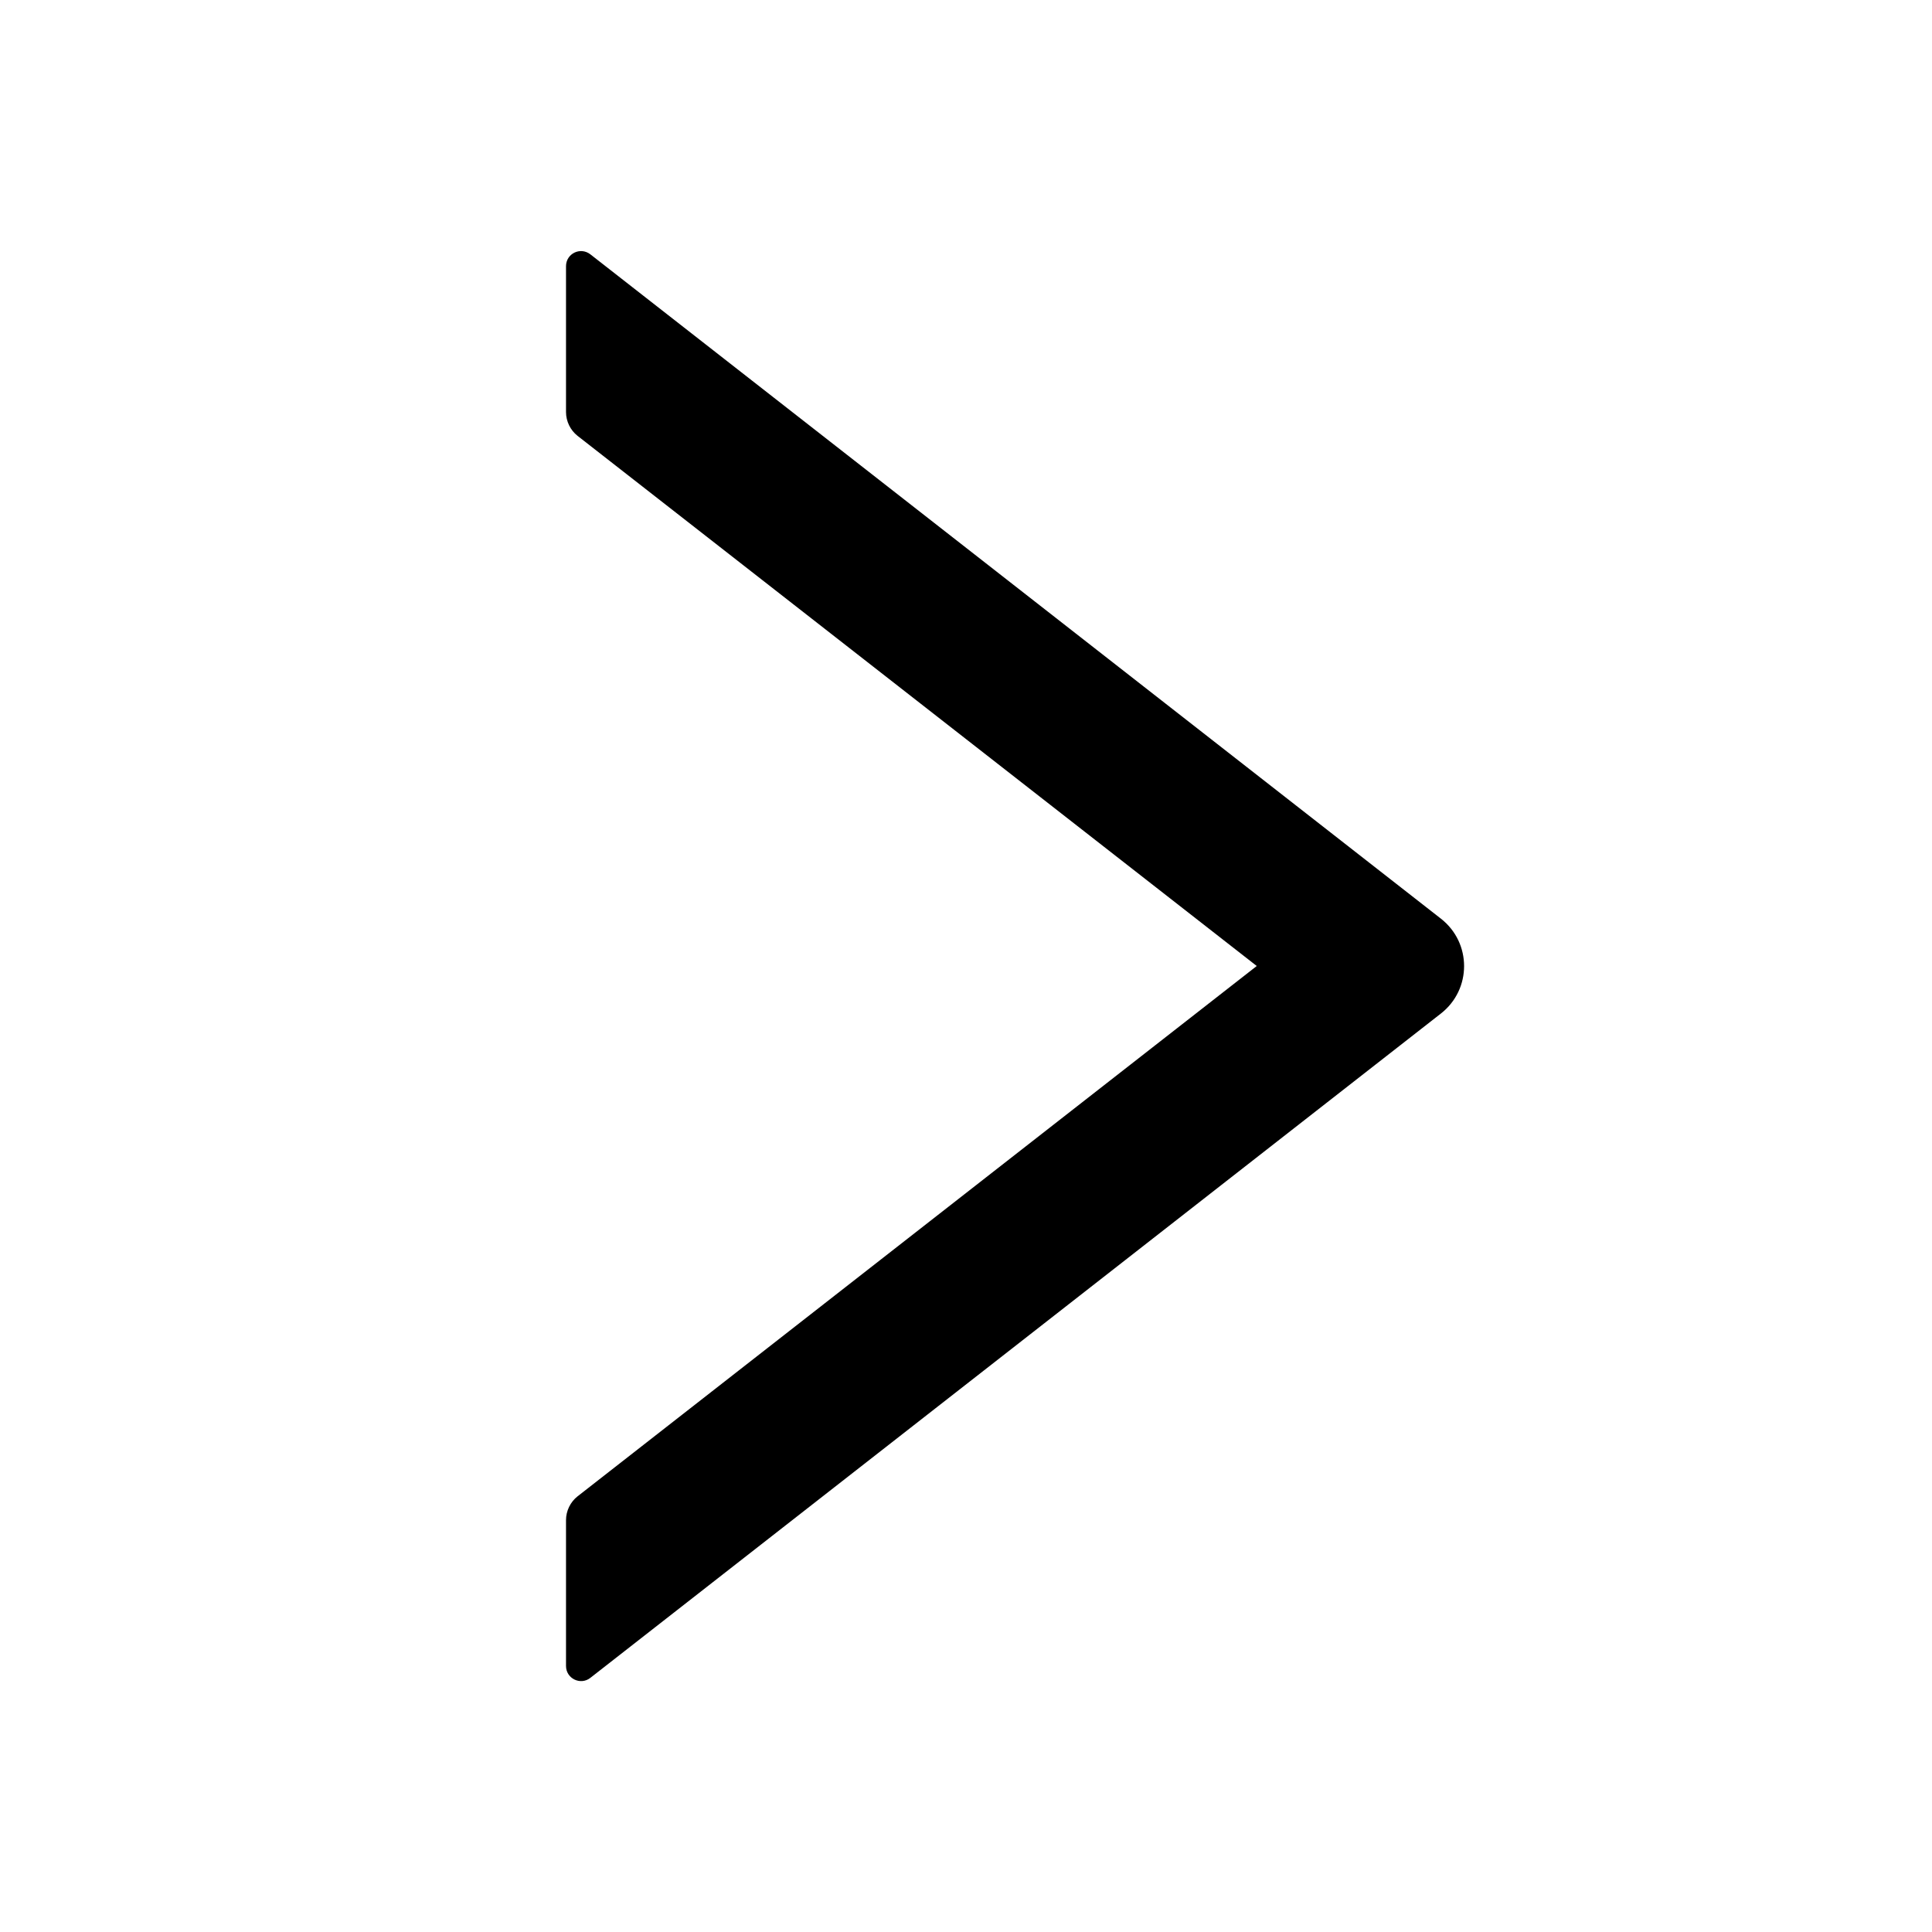
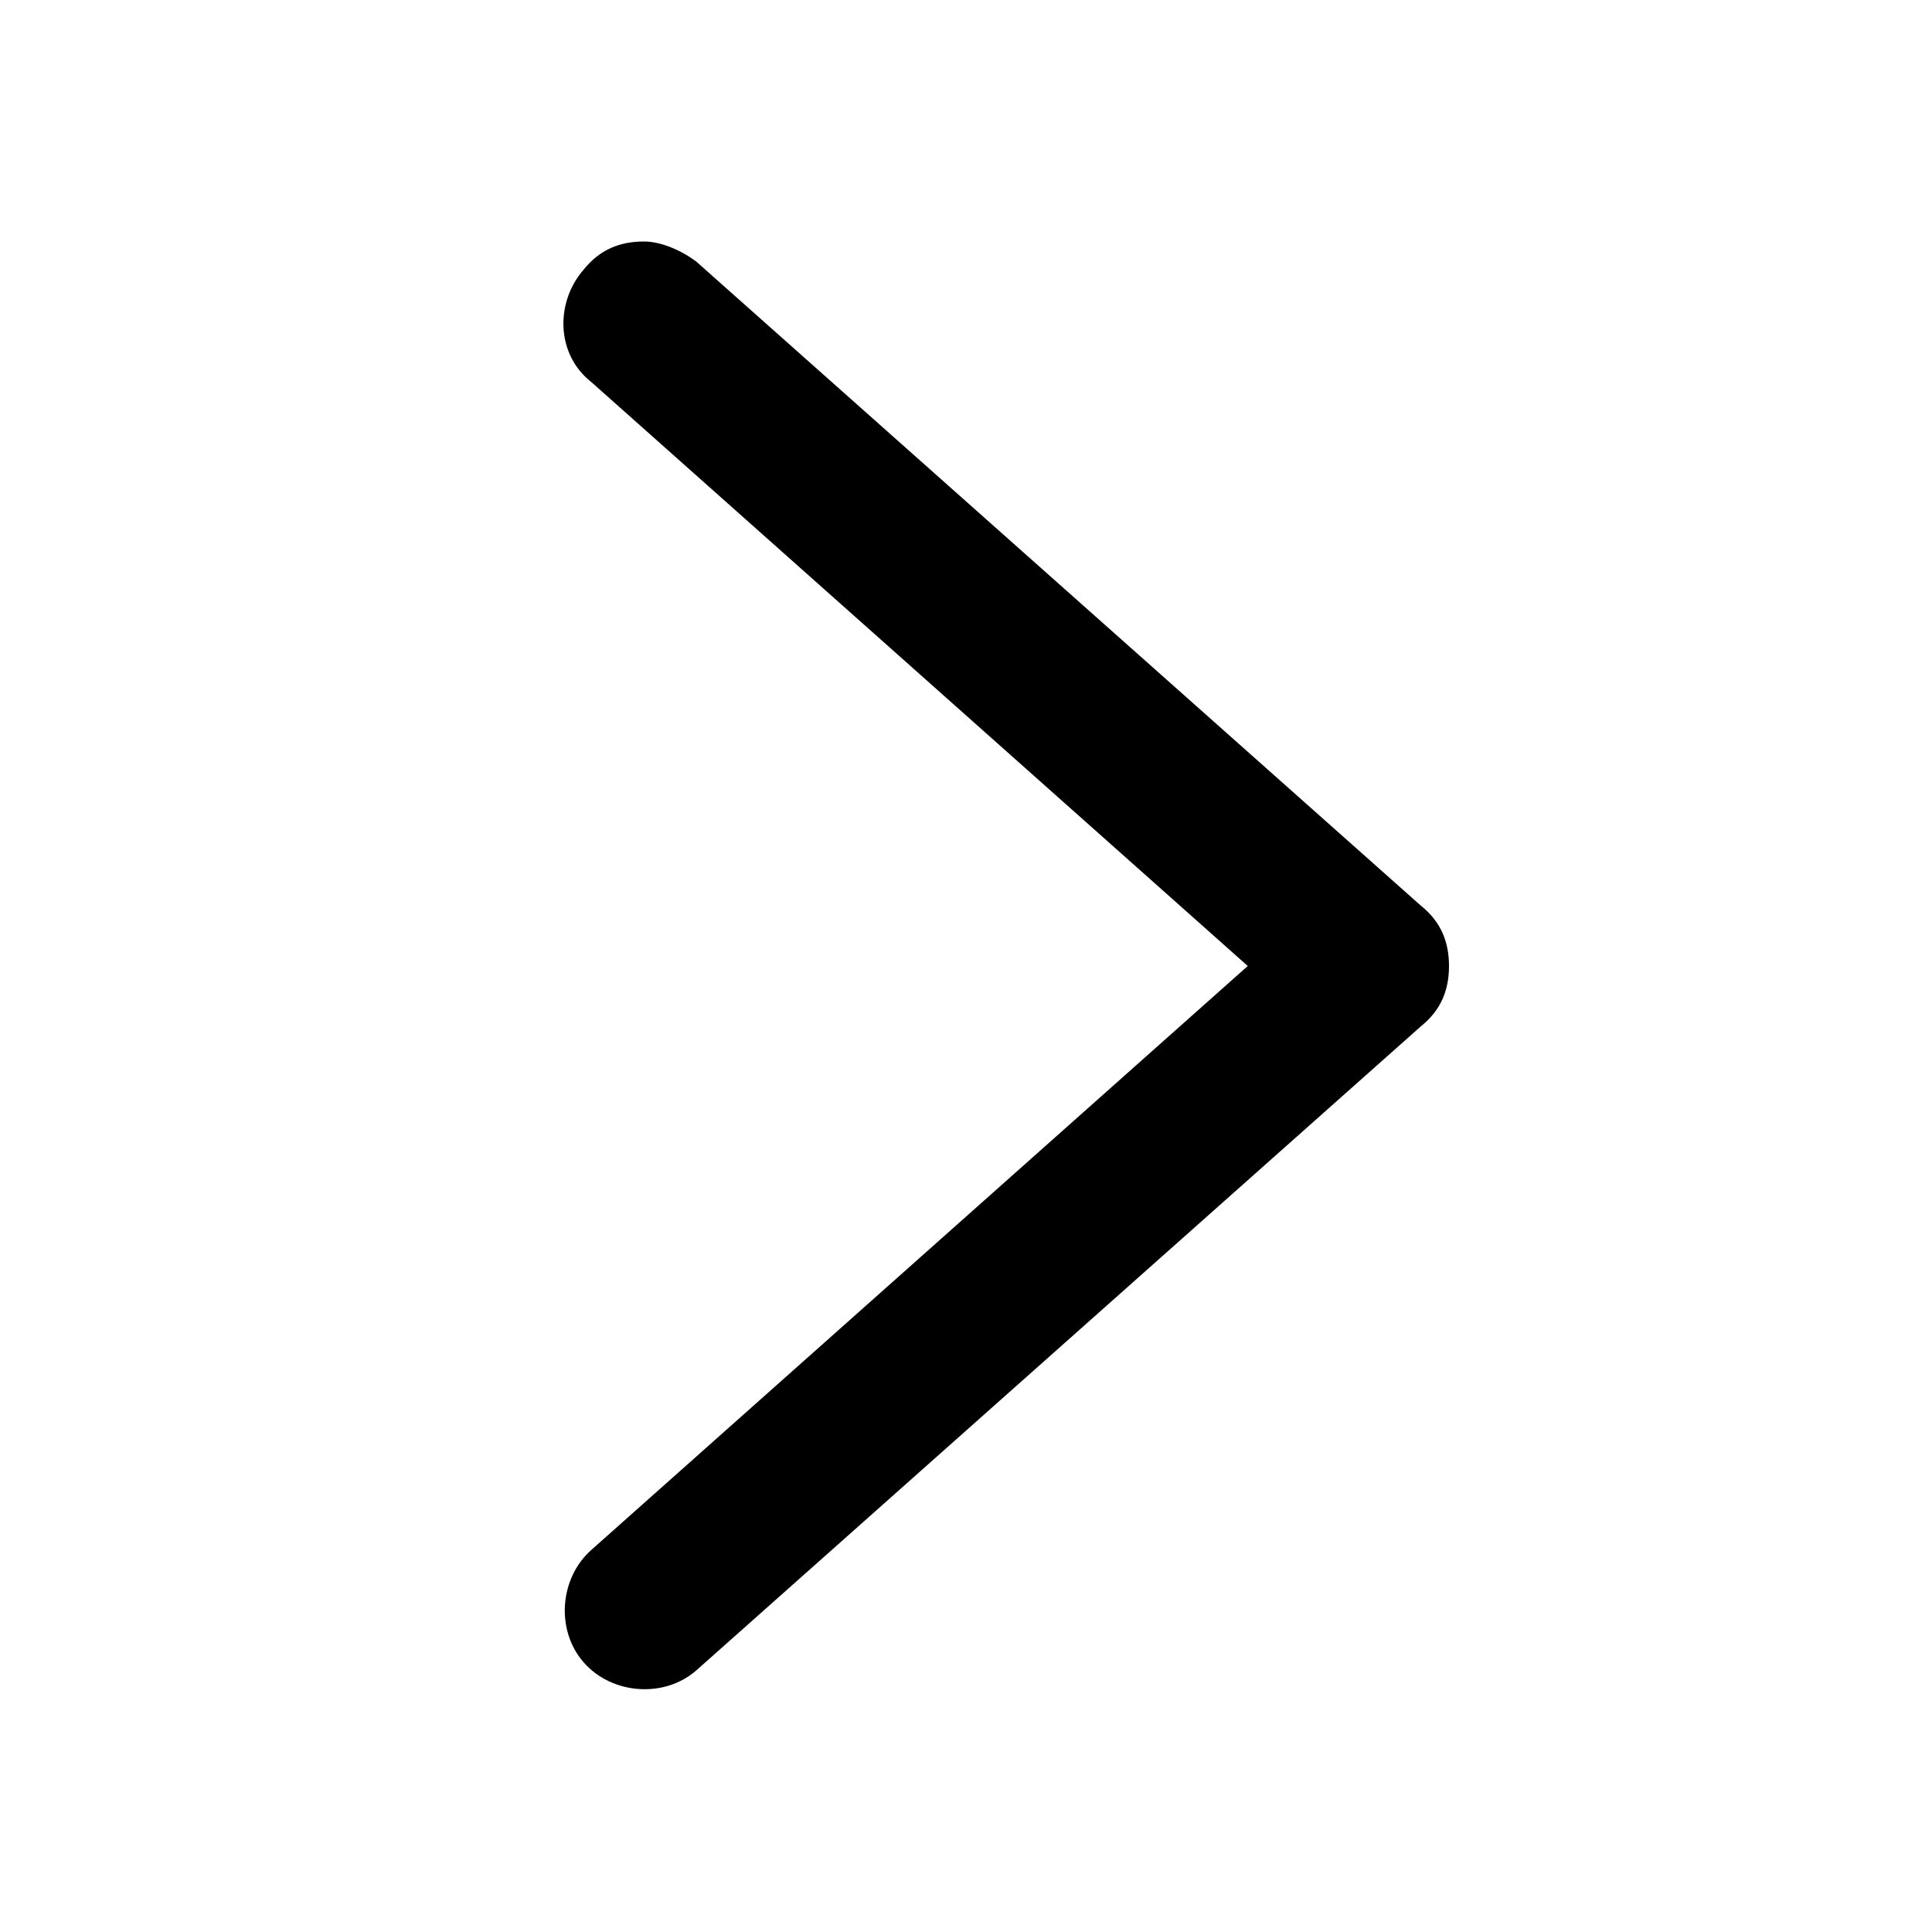
- <svg xmlns="http://www.w3.org/2000/svg" t="1638466486261" class="icon" viewBox="0 0 1024 1024" version="1.1" p-id="1288" width="200" height="200">
+ <svg xmlns="http://www.w3.org/2000/svg" t="1638545598221" class="icon" viewBox="0 0 1024 1024" version="1.1" p-id="1035" width="200" height="200">
  <defs>
    <style type="text/css" />
  </defs>
-   <path d="M300 805.7L300 883c0 6.7 7.7 10.4 12.9 6.3L763.7 537.2c16.4-12.8 16.4-37.5 0-50.3l-450.8-352.1c-5.3-4.1-12.9-0.4-12.9 6.3l0 77.3c0 4.9 2.3 9.6 6.1 12.6l360 281-360 281.1c-3.8 3-6.1 7.7-6.1 12.6z" p-id="1289" />
+   <path d="M661.333 512L313.6 821.333c-17.067 14.933-19.2 42.667-4.267 59.733 14.933 17.067 42.667 19.2 59.733 4.267l384-341.333c10.667-8.533 14.933-19.2 14.933-32s-4.267-23.467-14.933-32l-384-341.333c-8.533-6.4-19.2-10.667-27.733-10.667-12.8 0-23.467 4.267-32 14.933-14.933 17.067-14.933 44.8 4.267 59.733L661.333 512z" p-id="1036" />
</svg>
